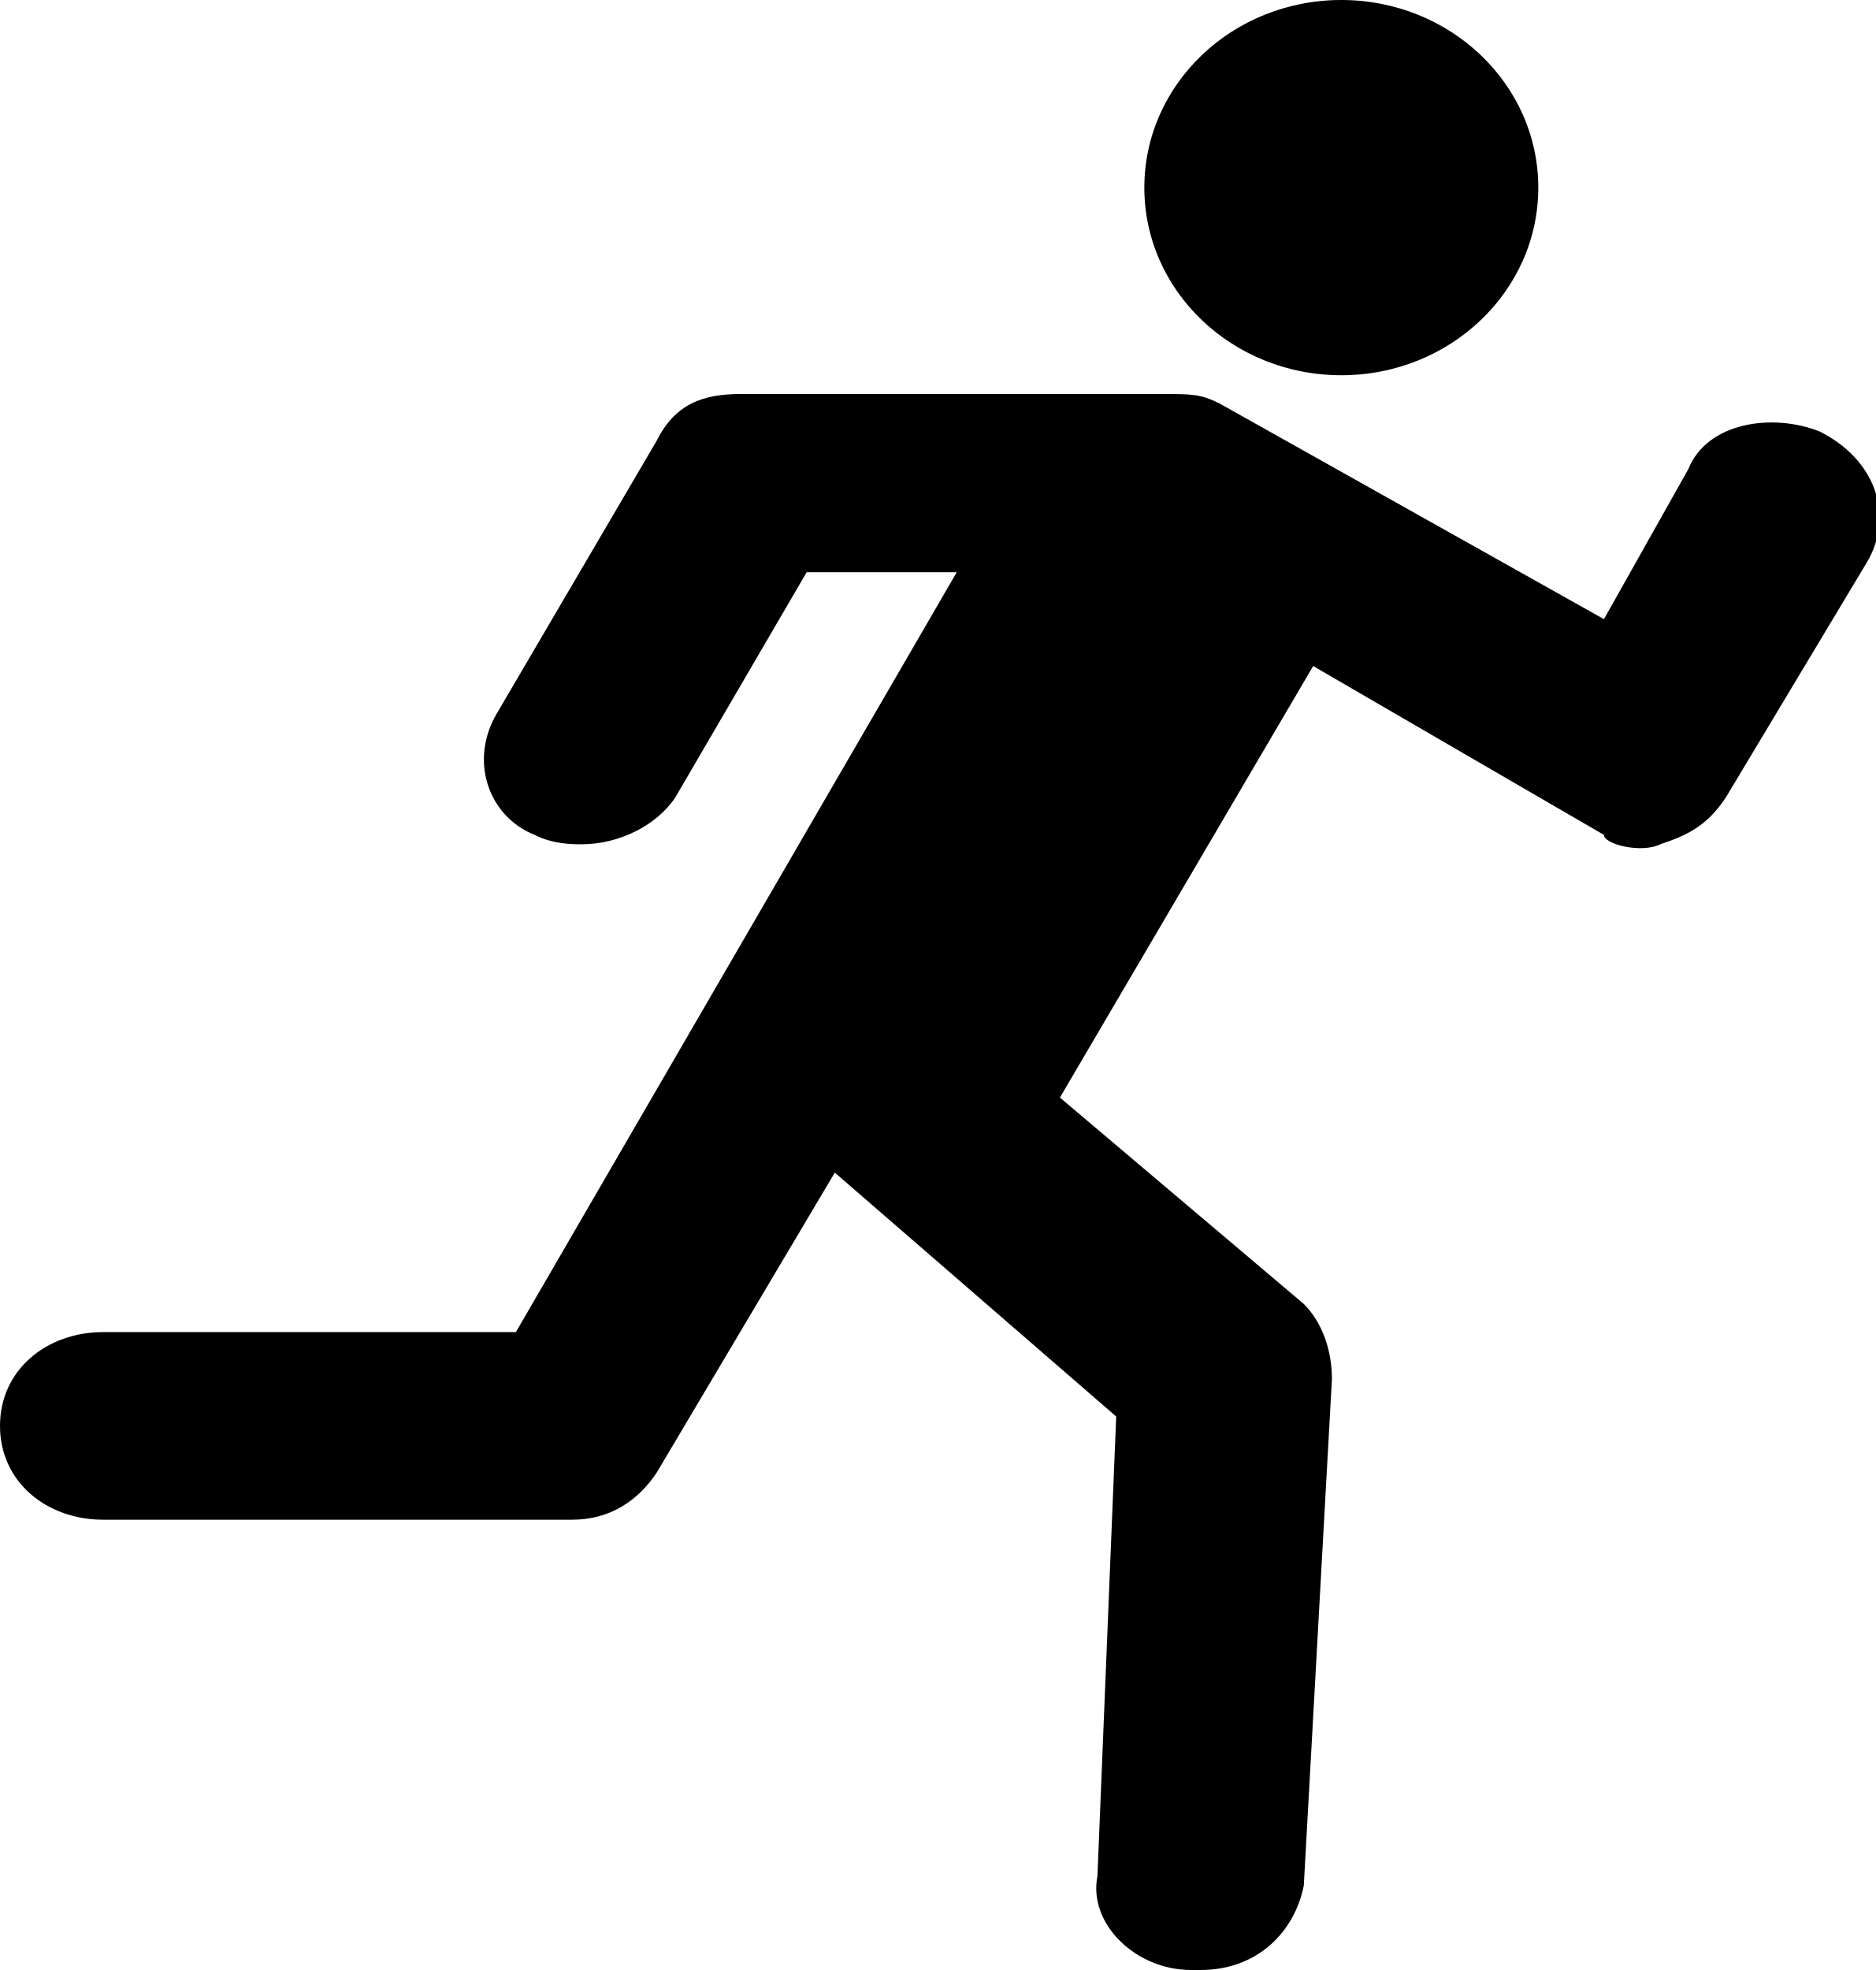
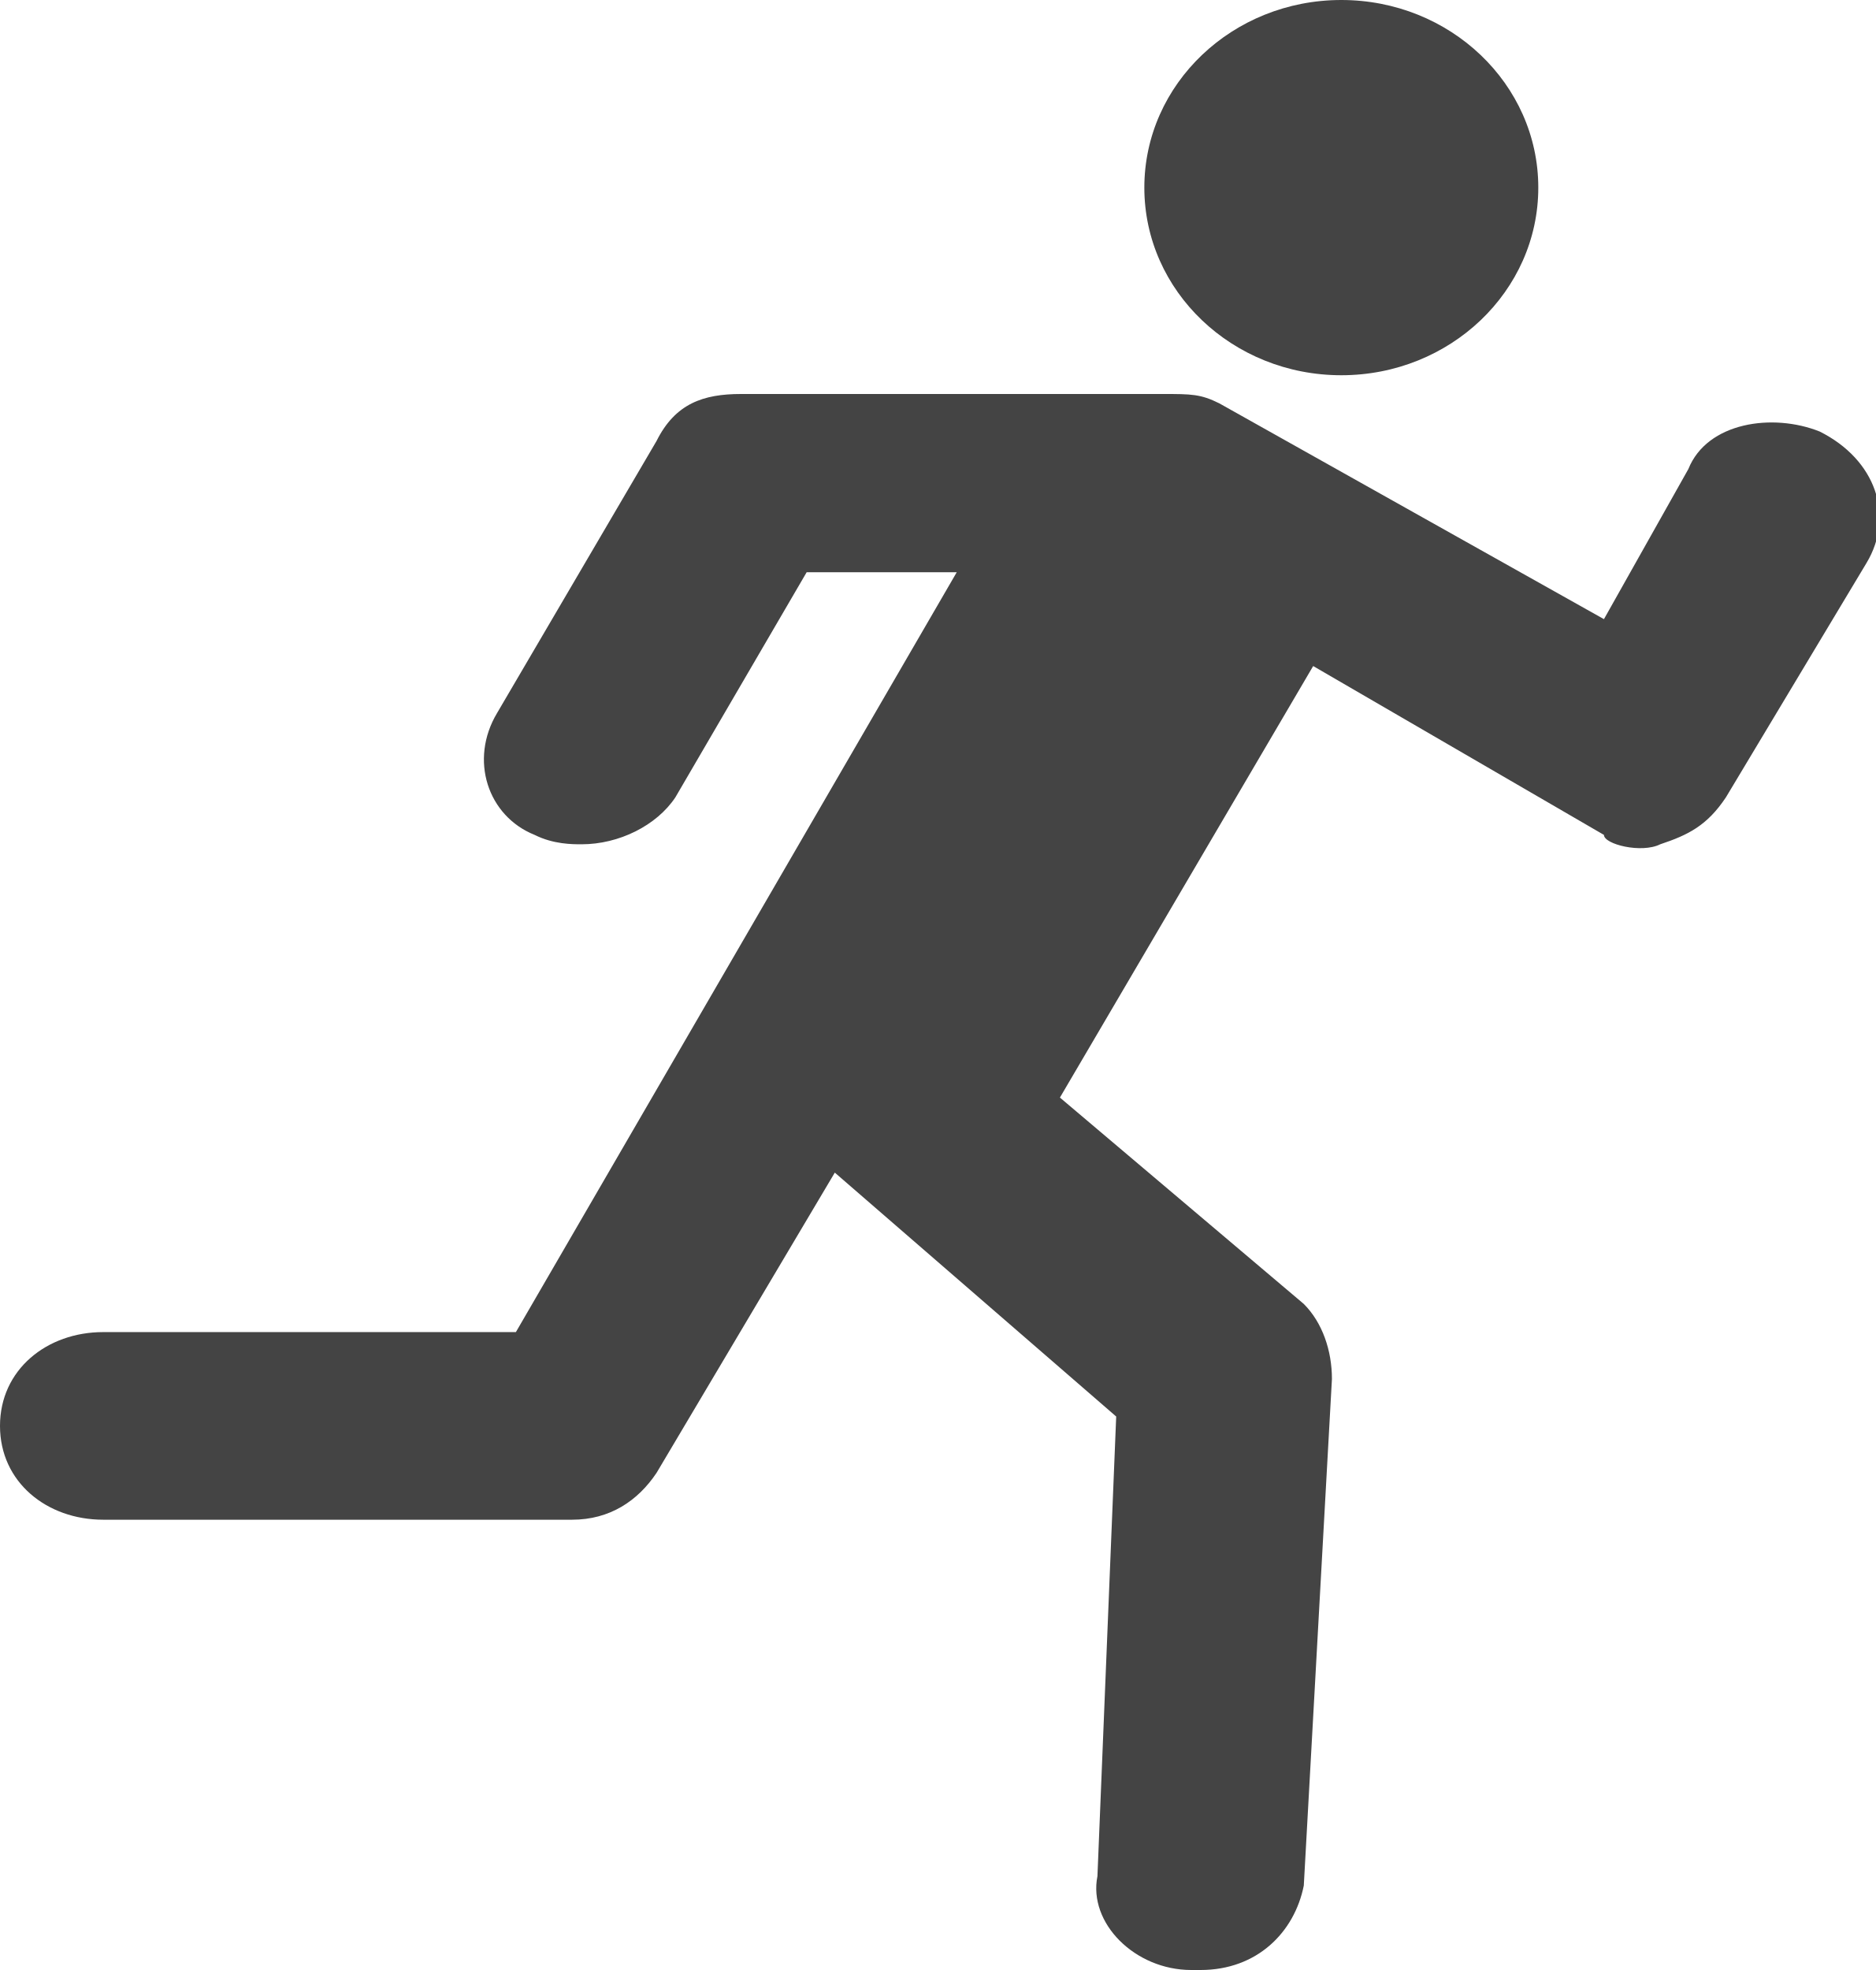
- <svg xmlns="http://www.w3.org/2000/svg" x="0px" y="0px" viewBox="0 0 20 21">
+ <svg xmlns="http://www.w3.org/2000/svg" x="0px" y="0px" viewBox="0 0 20 21" fill="#444444">
  <g>
    <ellipse cx="14.3" cy="2" rx="2.1" ry="2" />
    <path d="M19.4,4.6c-0.5-0.2-1.2-0.1-1.4,0.4l-0.9,1.6L13,4.3c-0.2-0.1-0.3-0.1-0.6-0.1H7.9C7.5,4.2,7.2,4.3,7,4.7L5.3,7.6 C5,8.1,5.2,8.7,5.7,8.9C5.9,9,6.1,9,6.2,9C6.6,9,7,8.8,7.2,8.5l1.4-2.4h1.6l-4.7,8.1H1.1c-0.6,0-1.1,0.4-1.1,1s0.5,1,1.1,1h5 c0.4,0,0.7-0.2,0.9-0.5l1.9-3.2l3,2.6L11.7,20c-0.1,0.5,0.4,1,1,1c0,0,0,0,0.1,0c0.6,0,1-0.4,1.1-0.9l0.3-5.4 c0-0.3-0.1-0.6-0.3-0.8l-2.6-2.2l2.7-4.6l3.1,1.8C17.1,9,17.5,9.1,17.7,9c0.3-0.1,0.5-0.2,0.7-0.5L19.9,6C20.2,5.5,20,4.9,19.4,4.6 z" />
  </g>
</svg>
